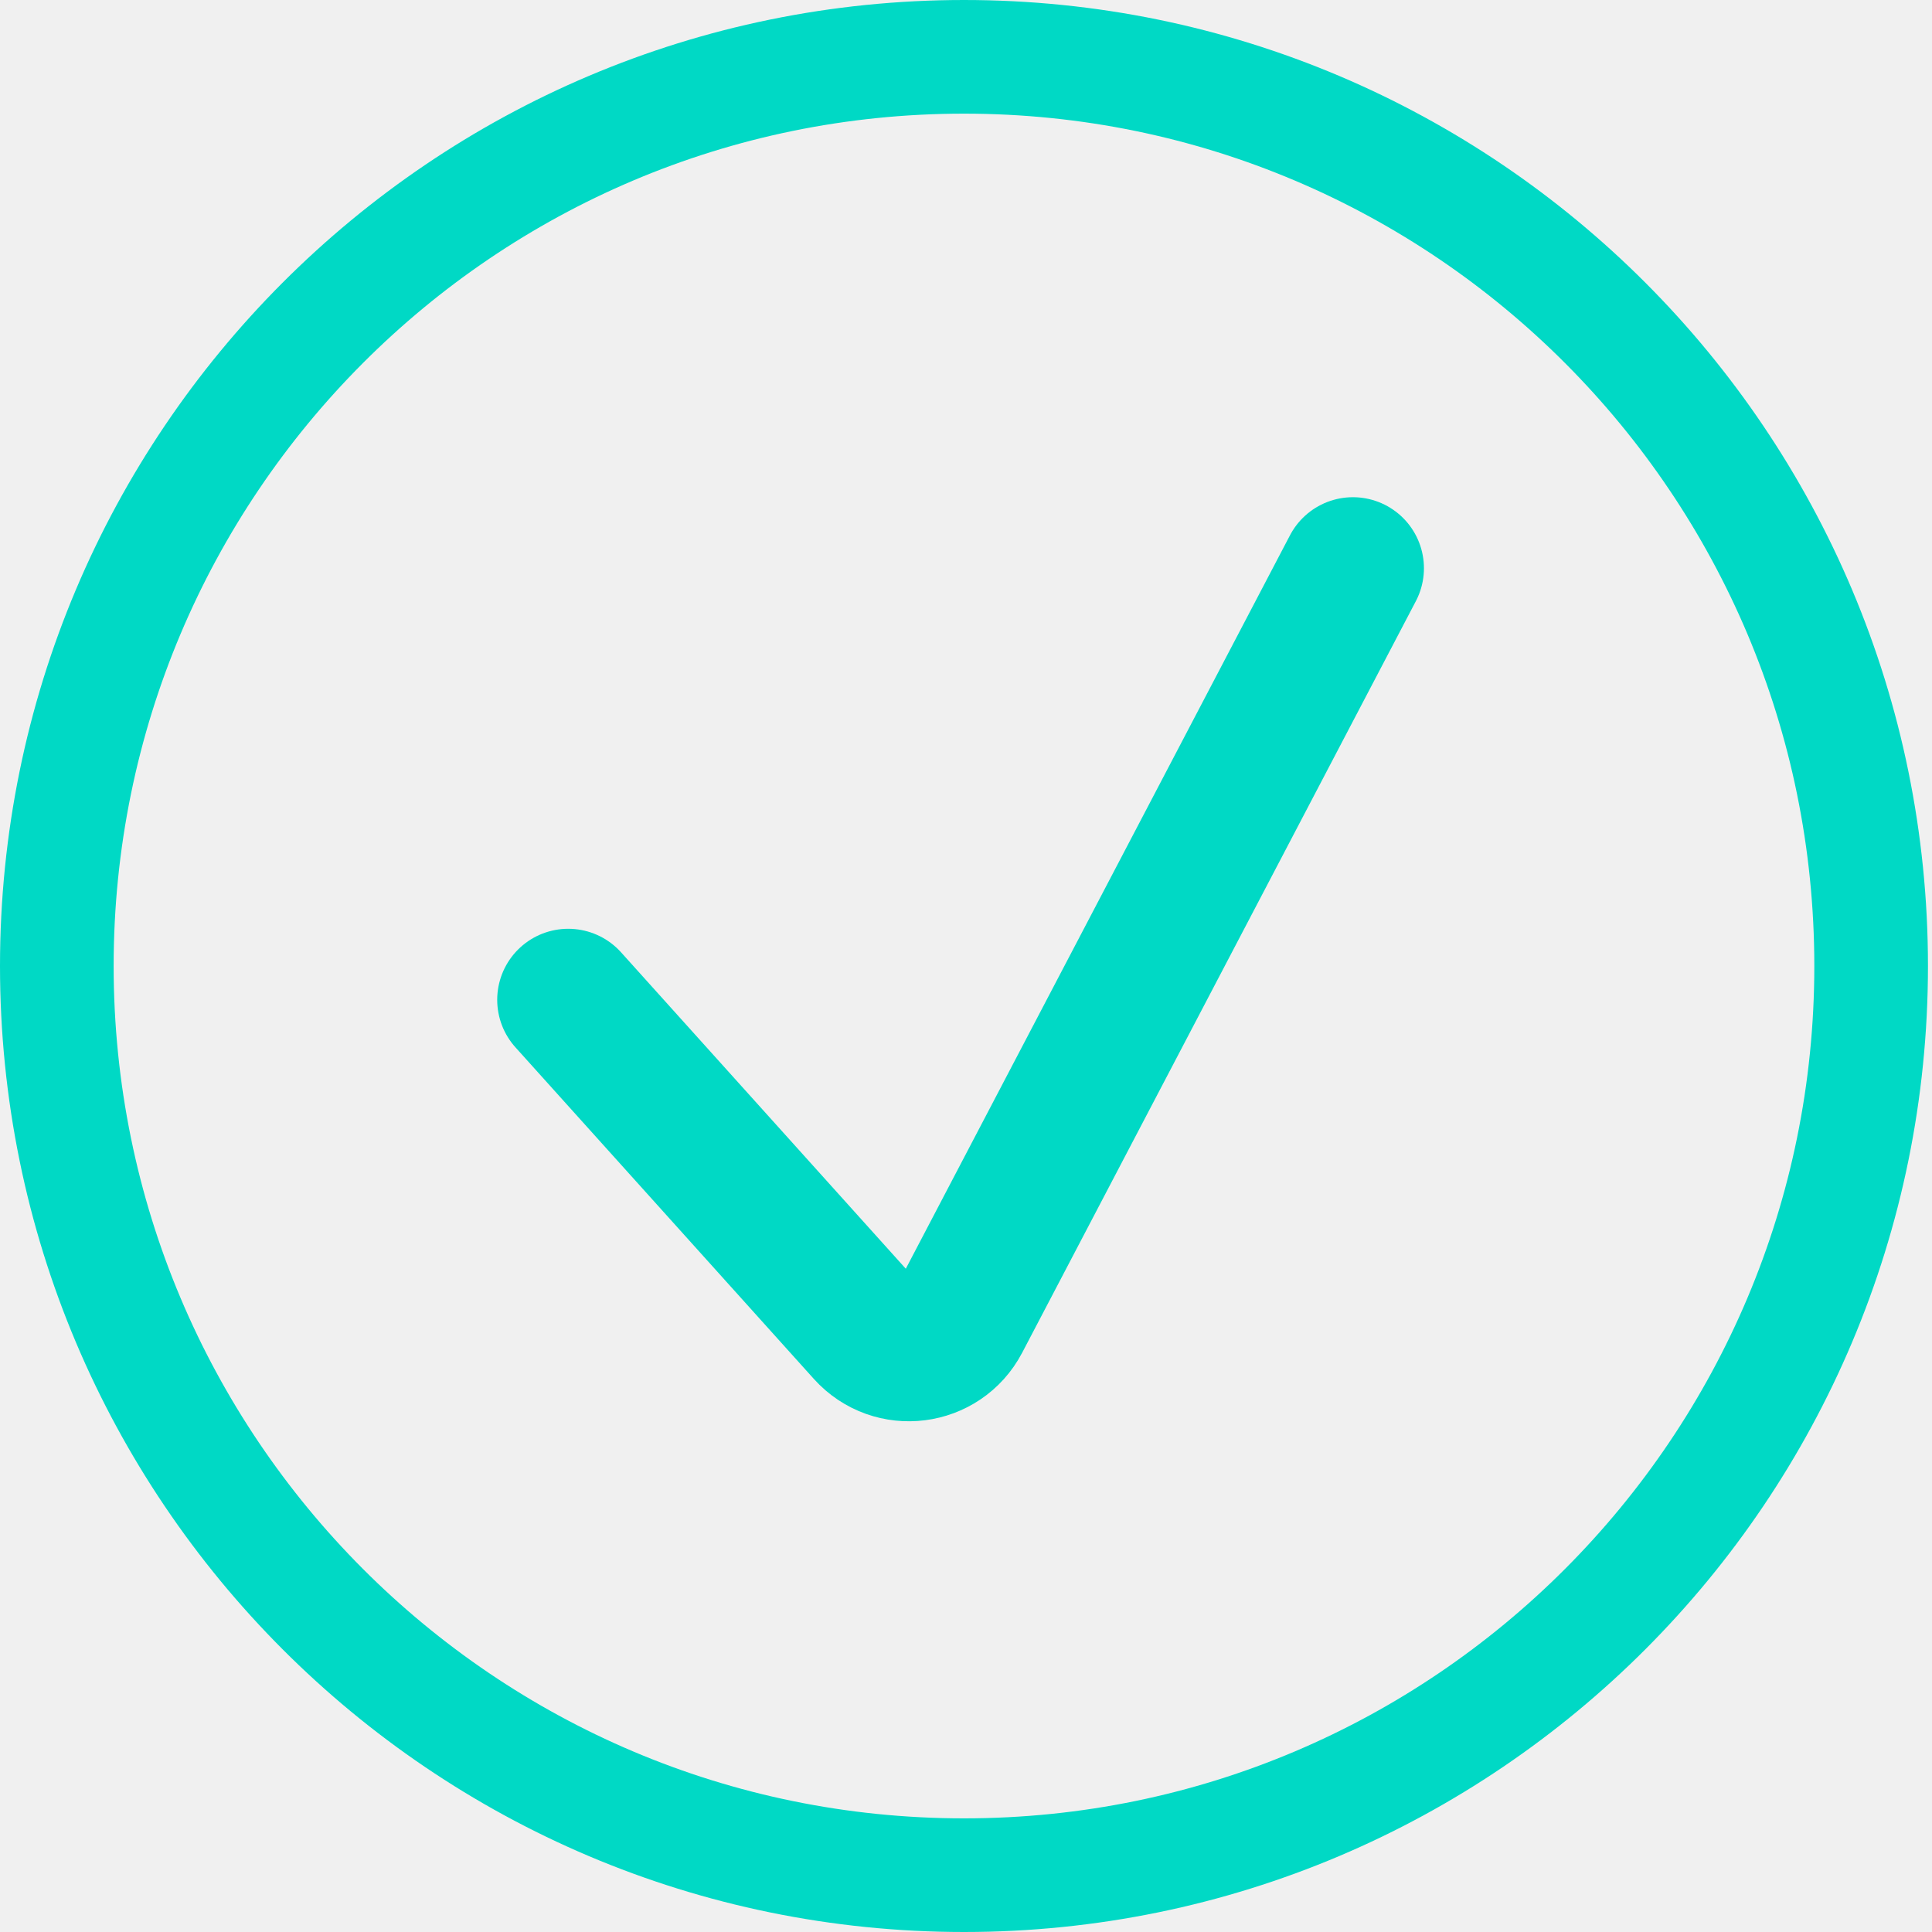
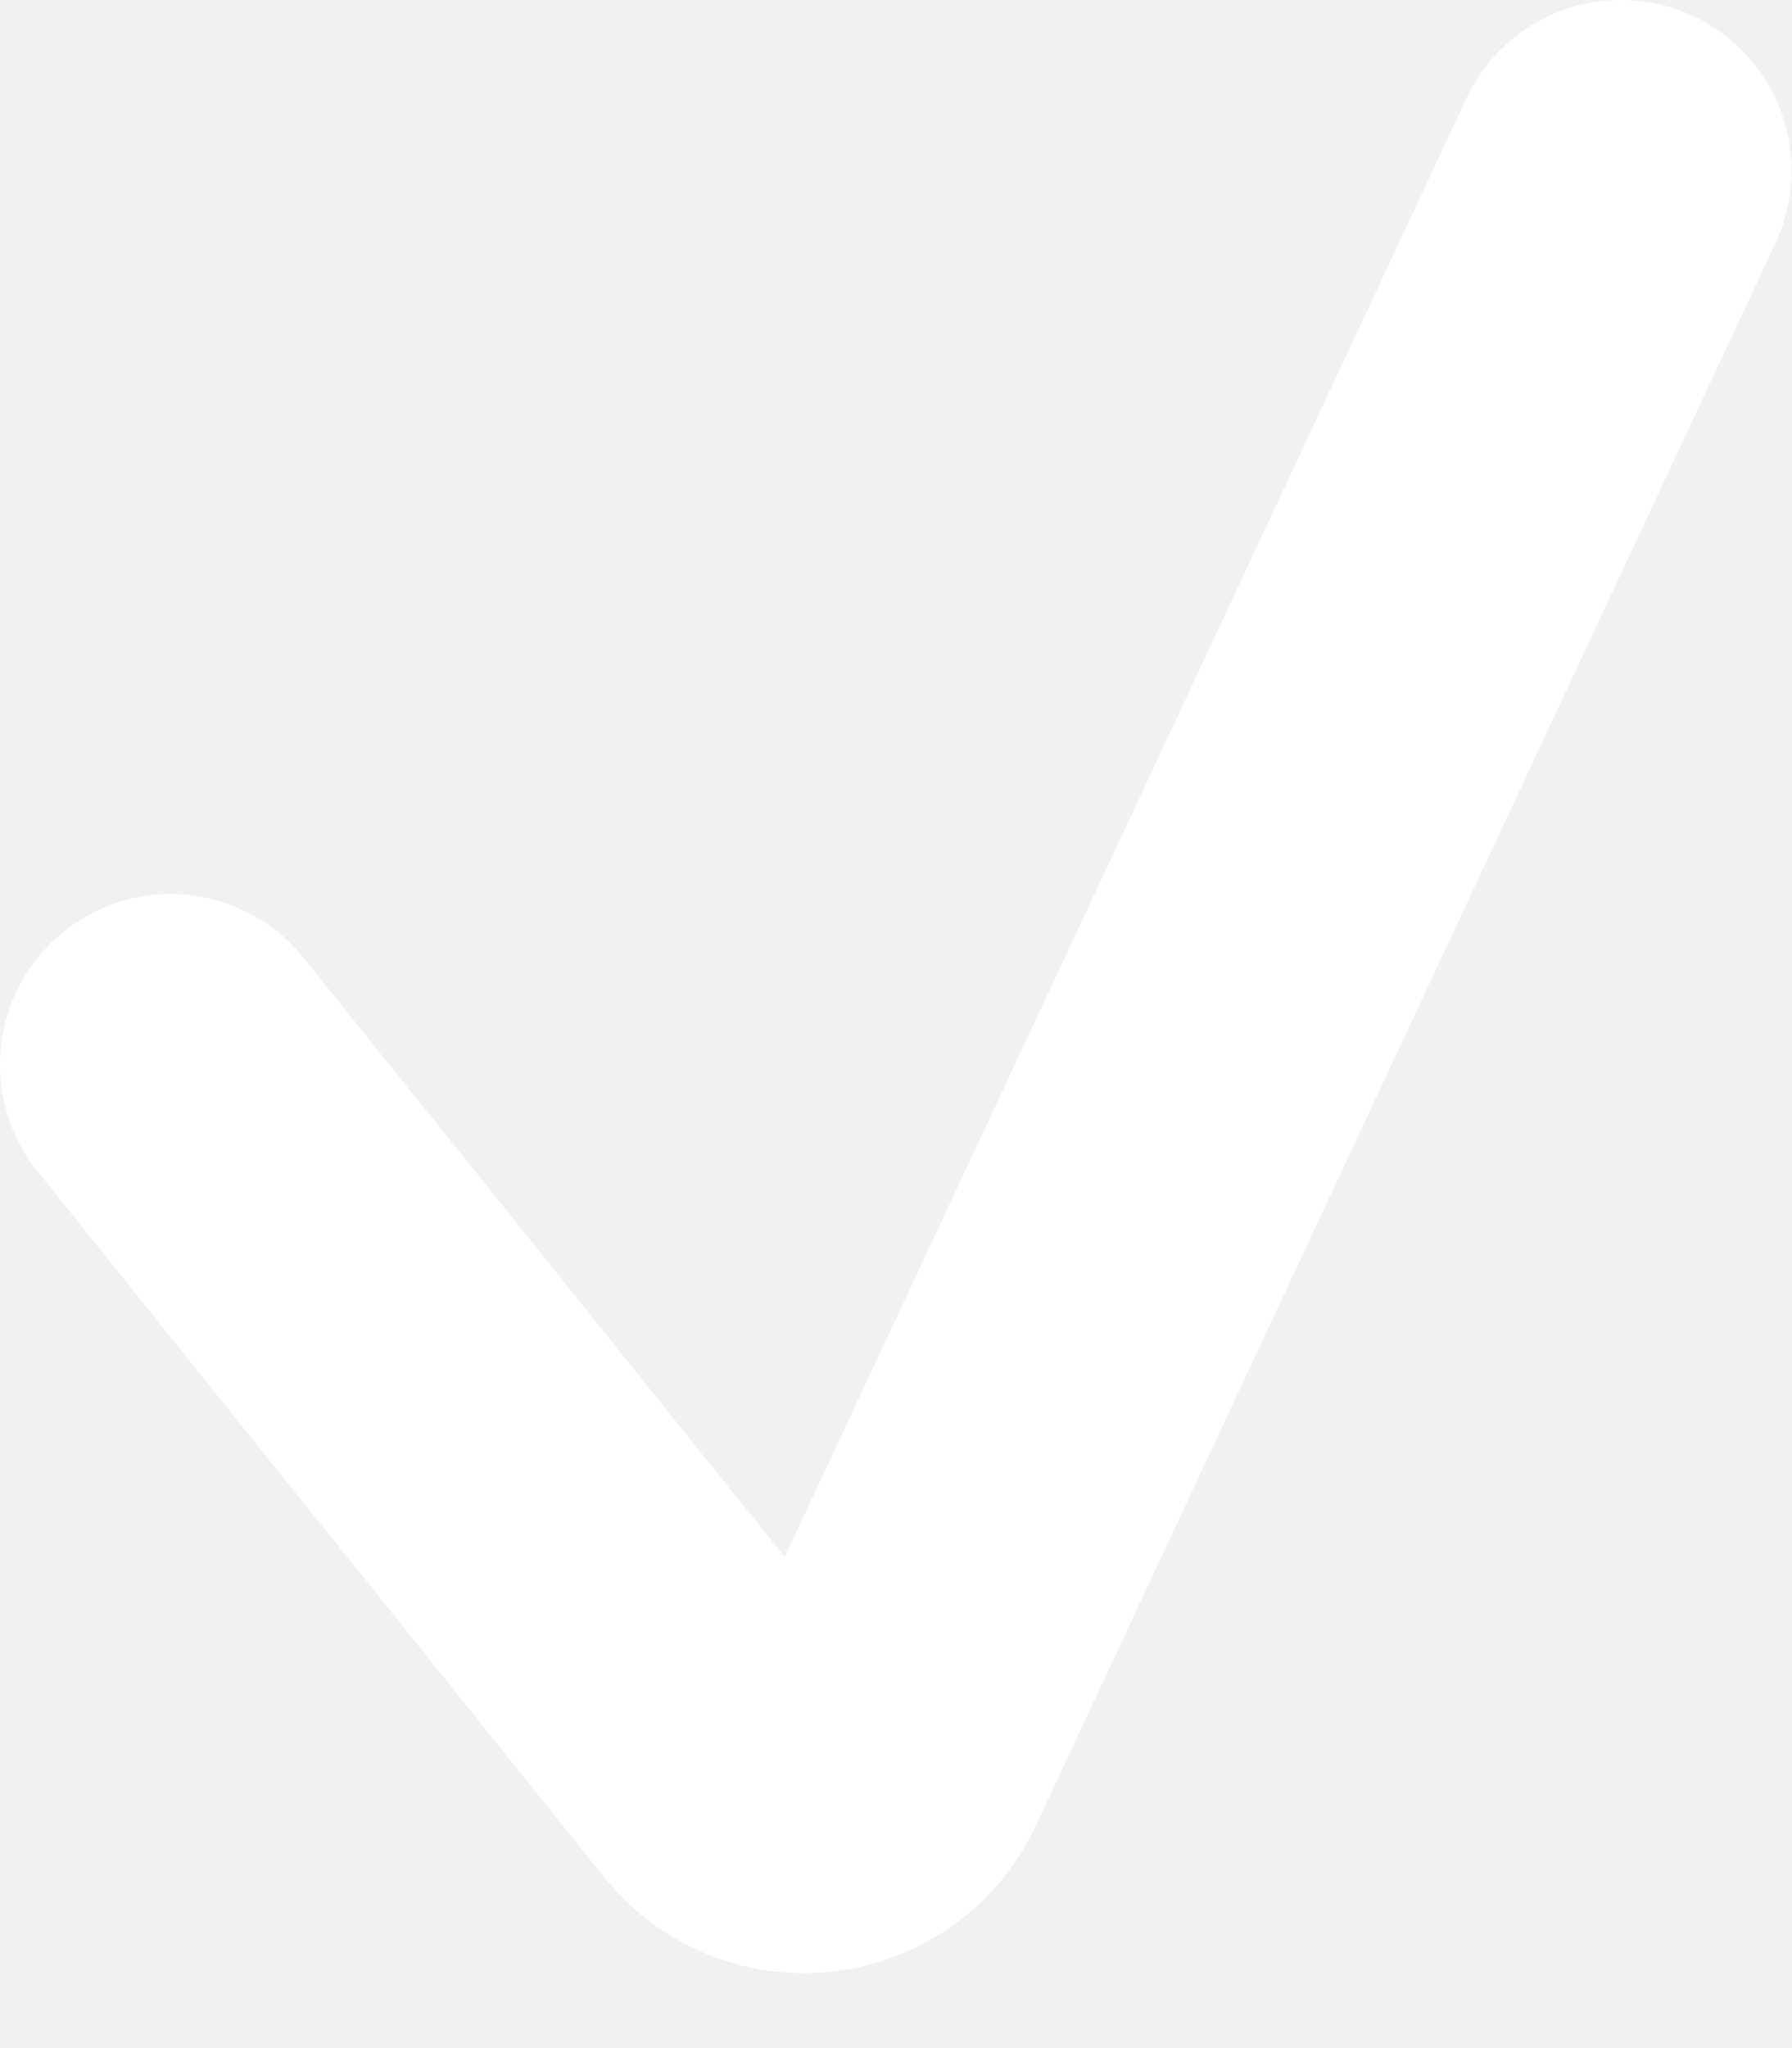
- <svg xmlns="http://www.w3.org/2000/svg" width="34" height="34" viewBox="0 0 34 34" fill="none">
-   <path d="M16.965 1C25.78 1 32.929 8.162 32.929 17C32.929 25.838 25.78 33 16.965 33C8.15 33 1 25.838 1 17C1 8.161 8.15 1 16.965 1Z" stroke="#00D9C5" stroke-width="2" />
-   <path d="M10 17.595L15.252 23.431C15.719 23.949 16.558 23.843 16.881 23.226L23.809 10" stroke="#00D9C5" stroke-width="2.5" stroke-linecap="round" />
+ <svg xmlns="http://www.w3.org/2000/svg" width="21" height="24" viewBox="0 0 21 24" fill="none">
+   <path d="M2 12.477L8.644 20.749C9.108 21.326 10.016 21.217 10.33 20.546L19 2" stroke="white" stroke-width="4" stroke-linecap="round" />
</svg>
